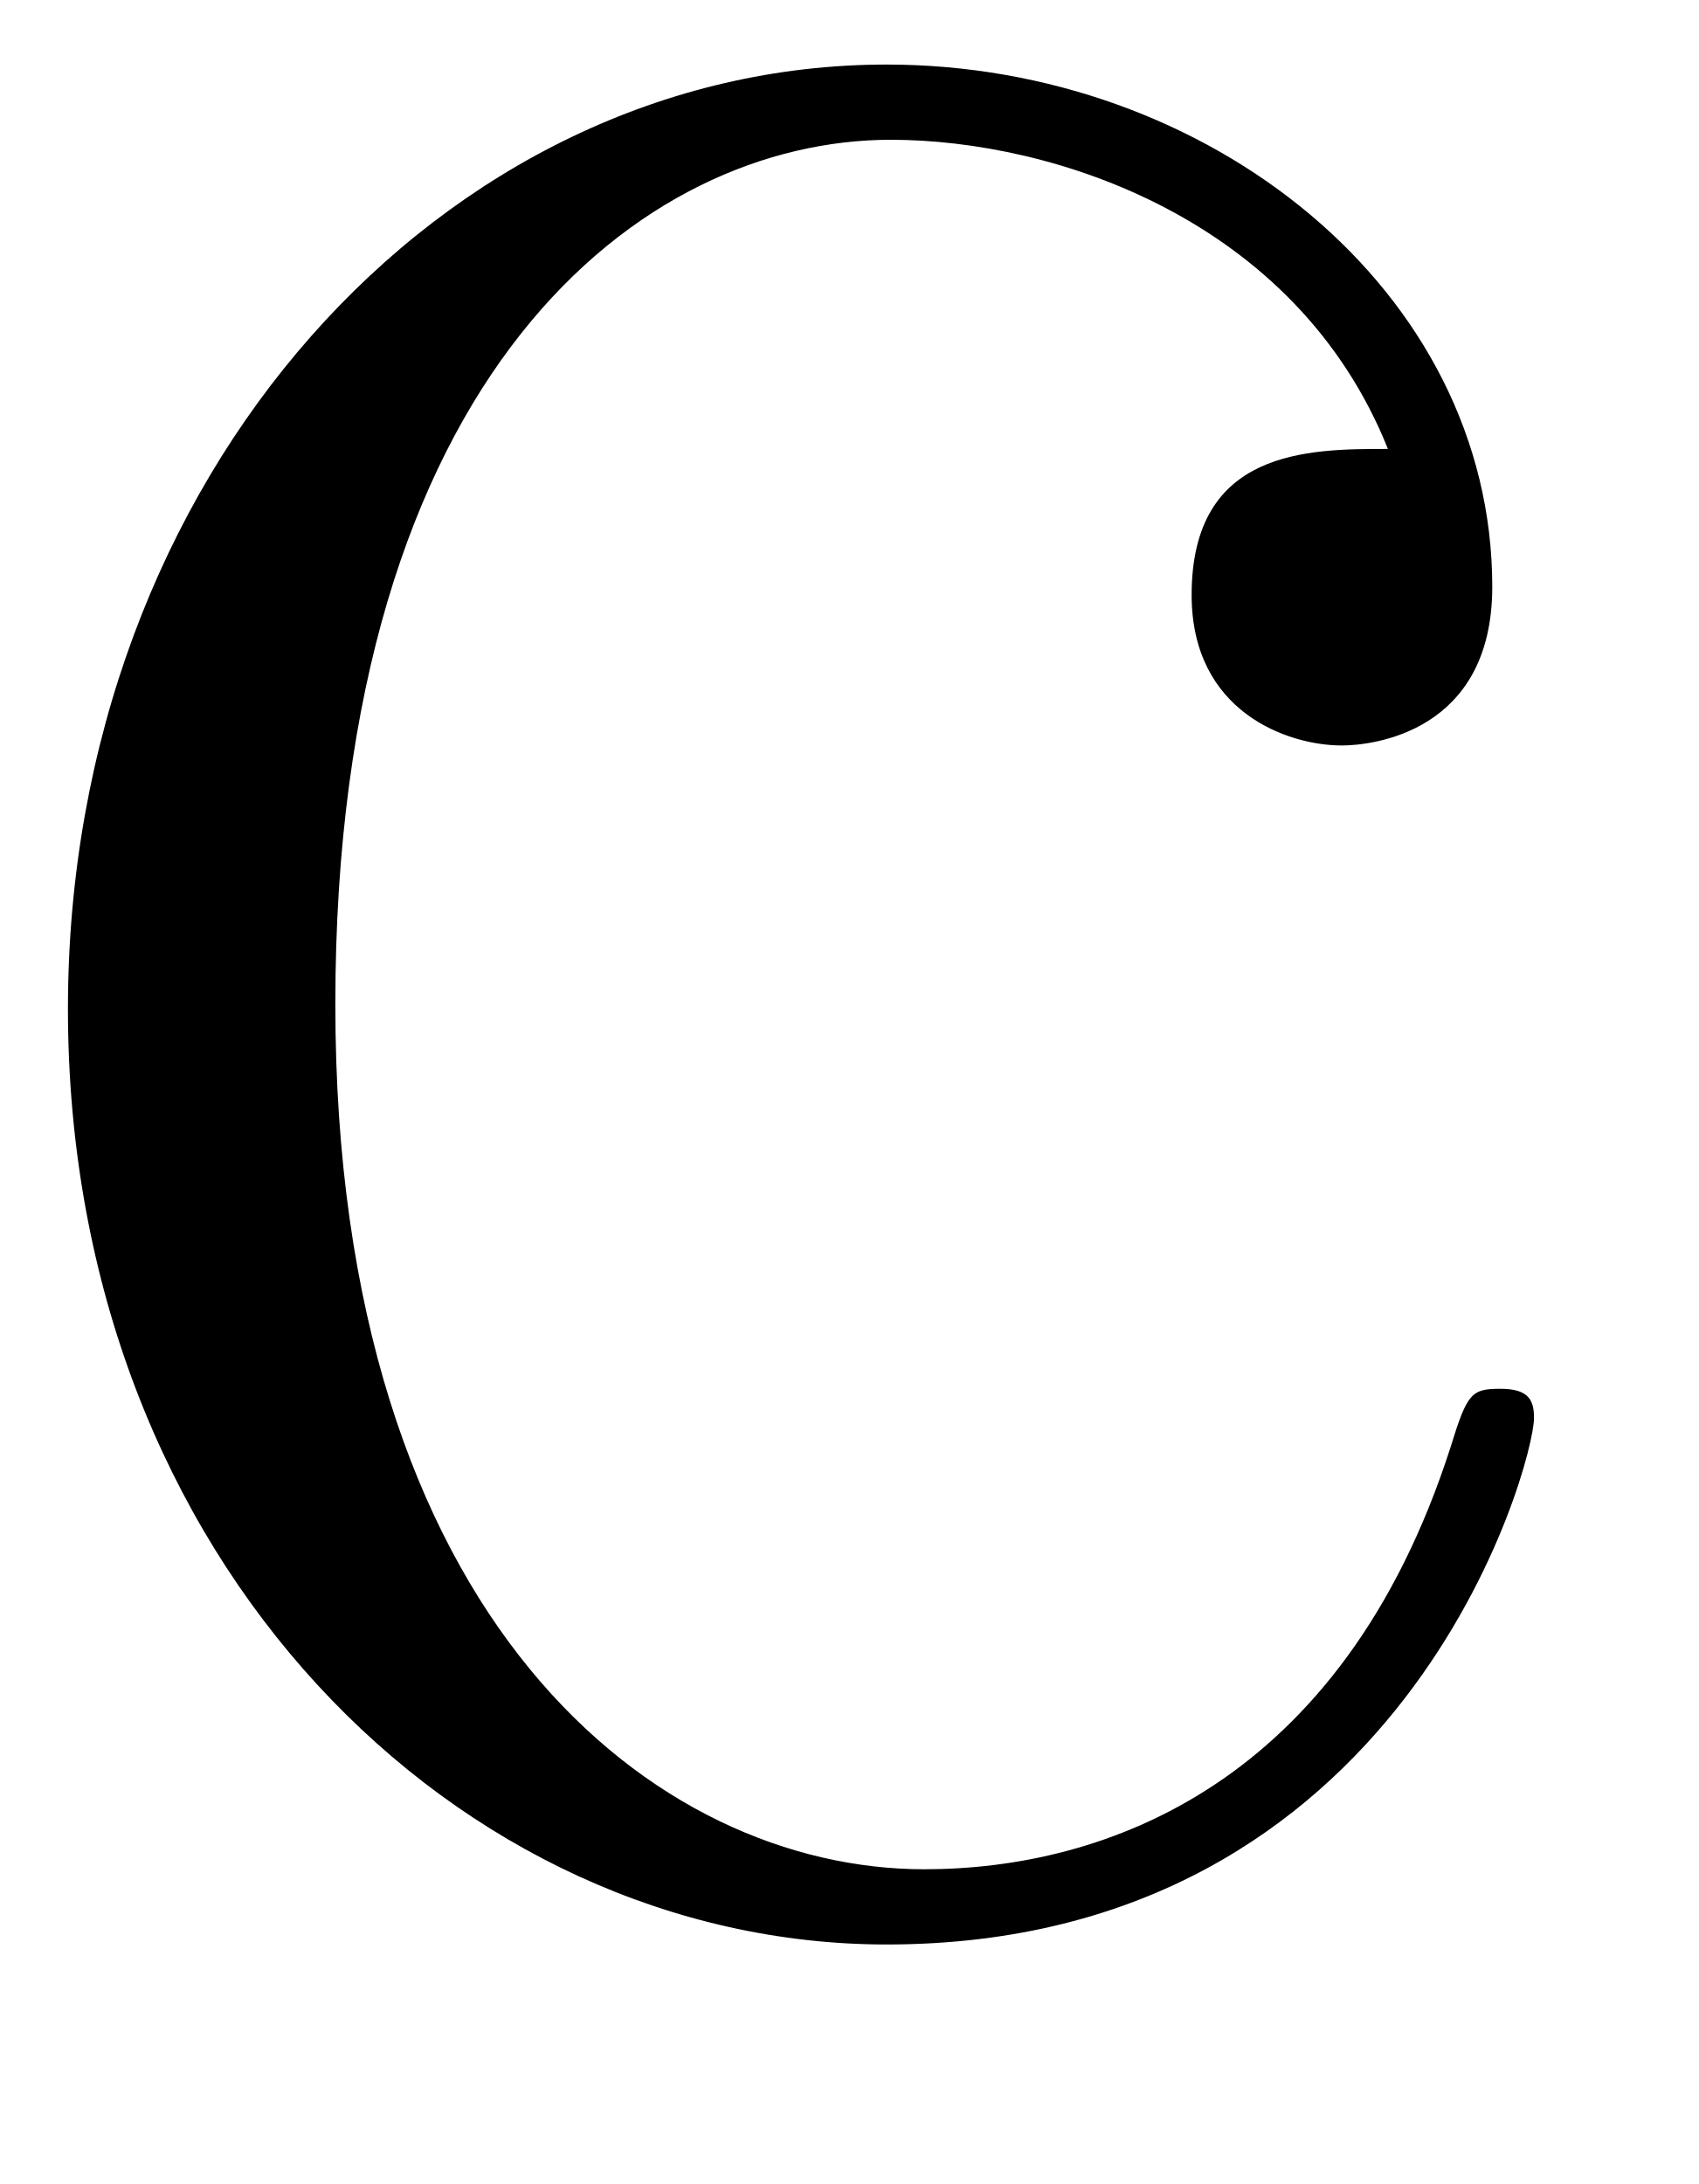
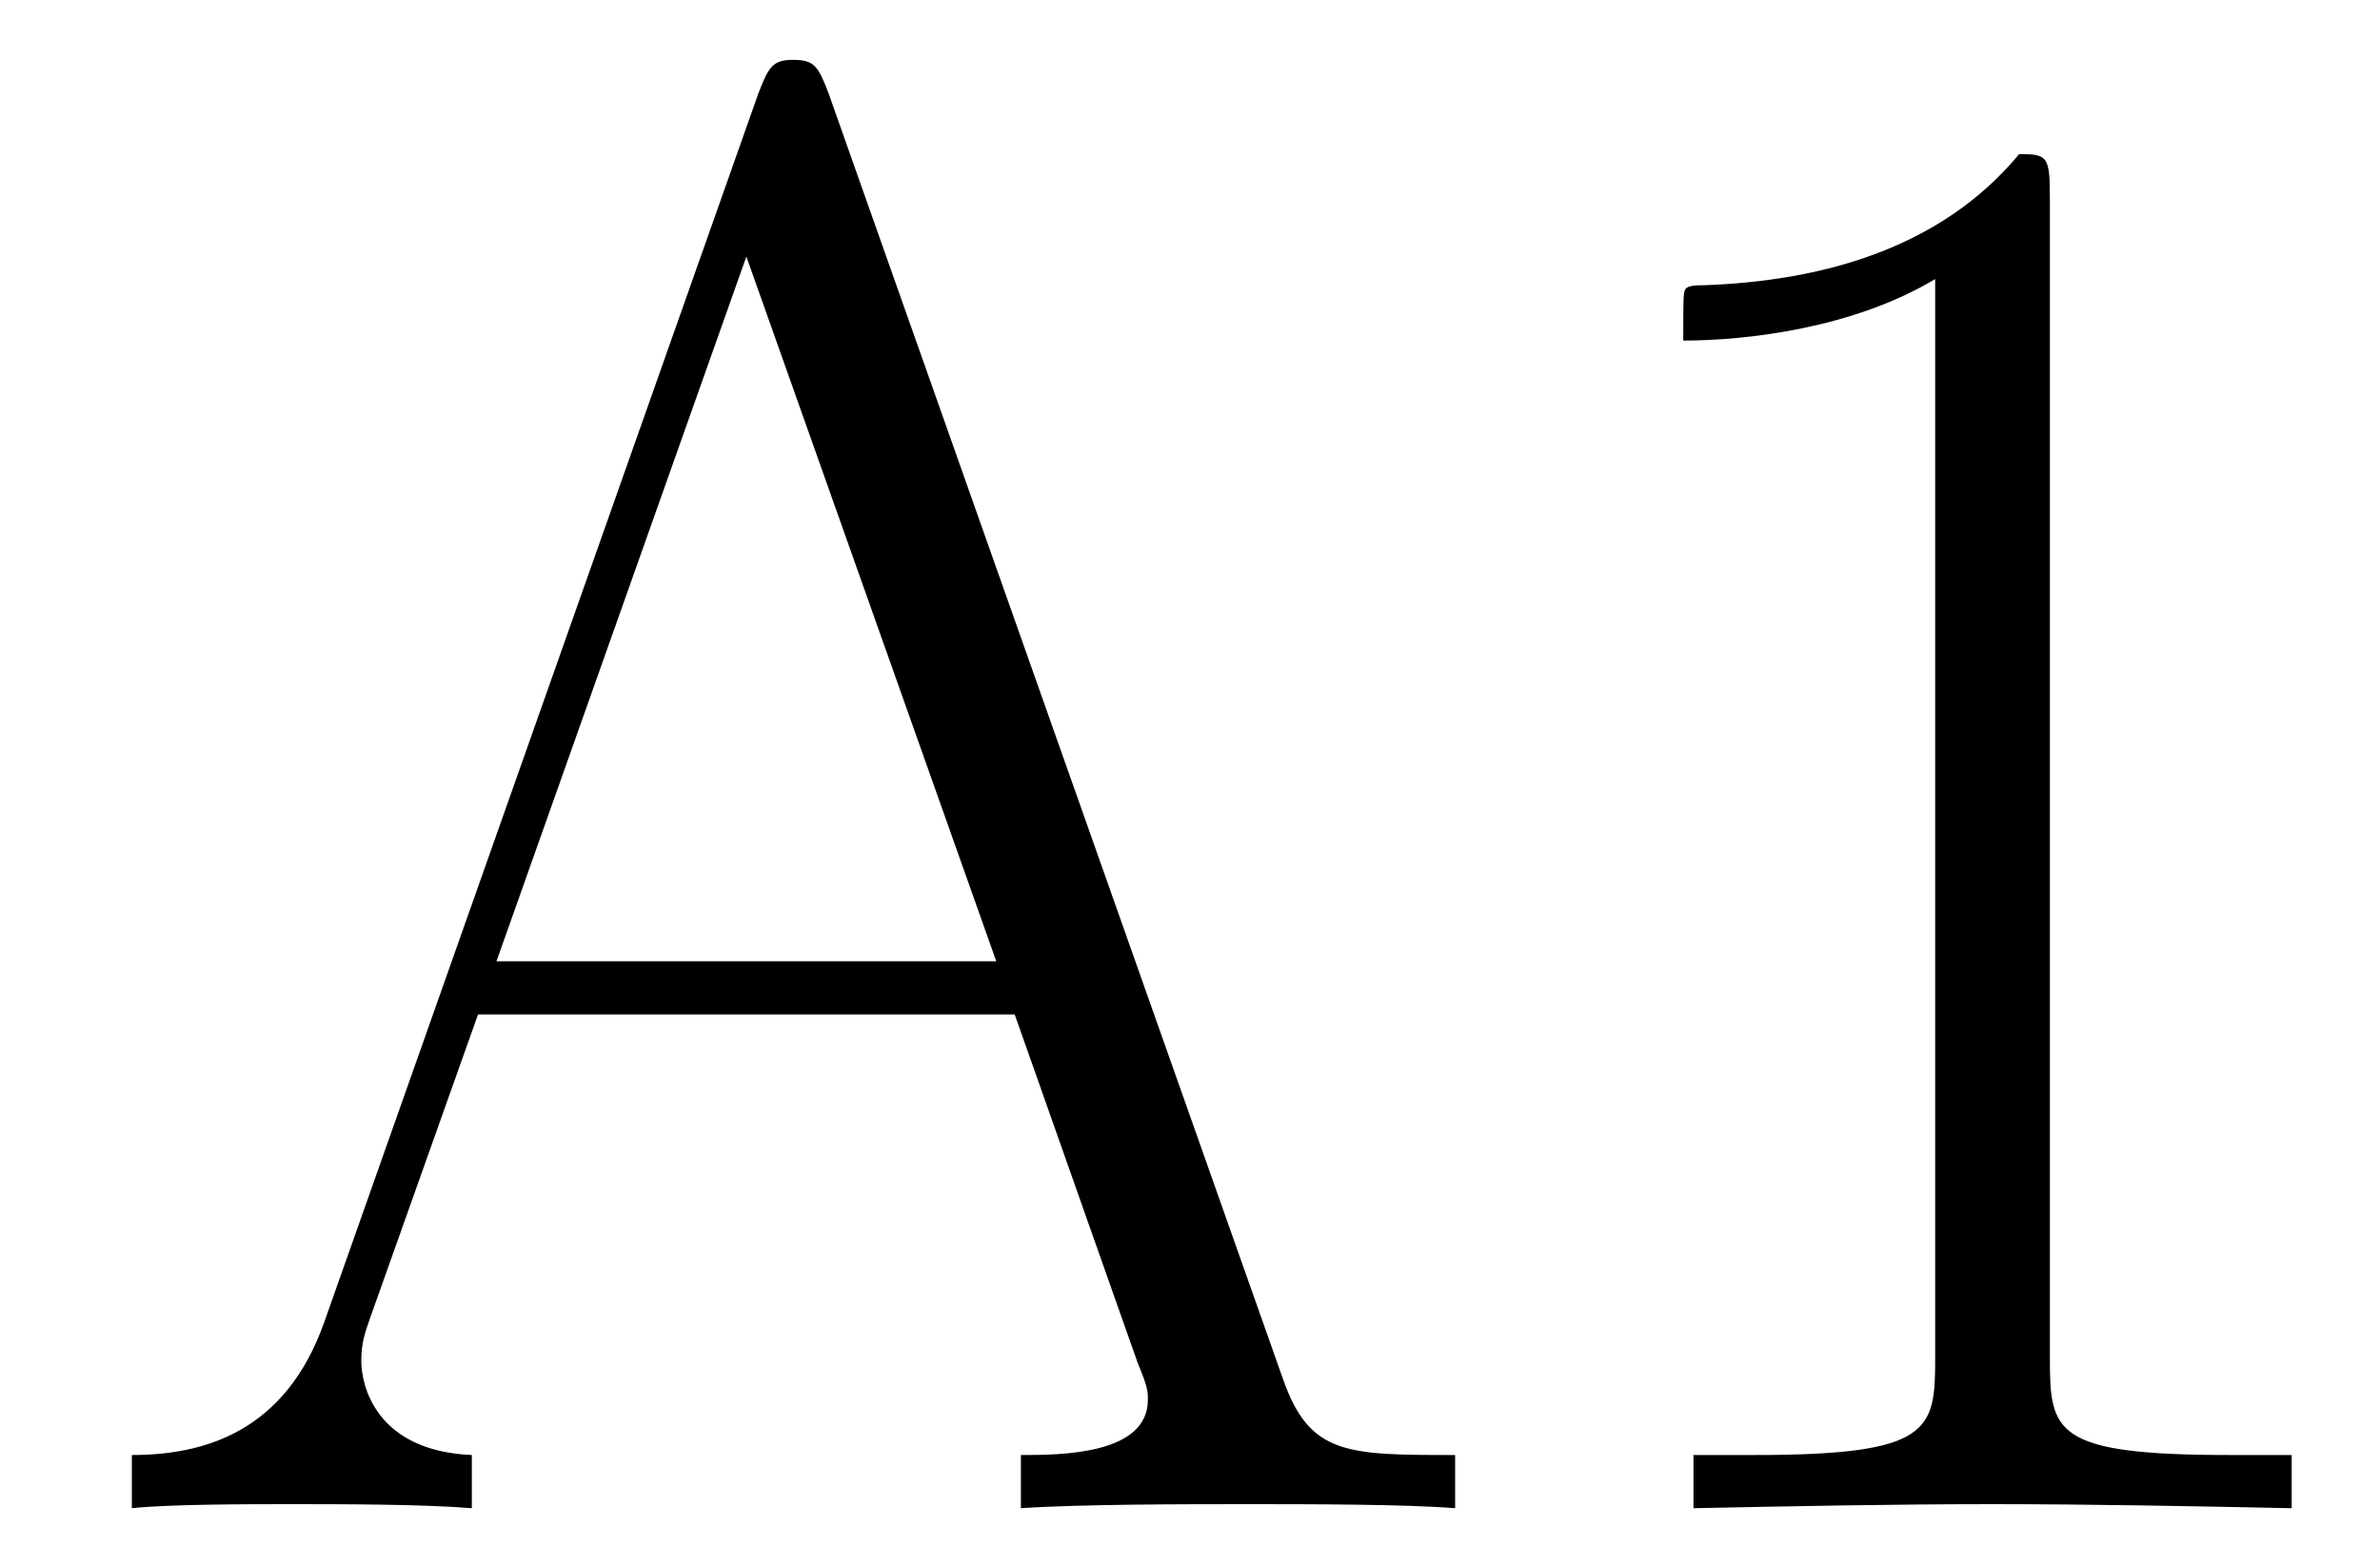
- <svg xmlns="http://www.w3.org/2000/svg" version="1.1" width="7pt" height="9pt" viewBox="0 -9 7 9">
+ <svg xmlns="http://www.w3.org/2000/svg" version="1.1" width="20pt" height="13pt" viewBox="0 -13 20 13">
  <g id="page1">
    <g transform="matrix(1 0 0 -1 0 0)">
-       <path d="M5.72 7.15C5.393 7.15 4.911 7.15 4.911 6.548C4.911 6.066 5.307 5.928 5.53 5.928C5.651 5.928 6.15 5.979 6.15 6.582C6.15 7.804 4.979 8.734 3.654 8.734C1.829 8.734 .28 7.047 .28 4.843C.28 2.554 1.898 .987 3.654 .987C5.789 .987 6.322 2.967 6.322 3.156C6.322 3.225 6.305 3.277 6.184 3.277C6.064 3.277 6.047 3.26 5.978 3.036C5.53 1.642 4.549 1.297 3.809 1.297C2.707 1.297 1.382 2.313 1.382 4.861C1.382 7.477 2.656 8.424 3.671 8.424C4.343 8.424 5.341 8.097 5.72 7.15Z" />
+       <path d="M6.961 12.221C6.875 12.445 6.84 12.497 6.668 12.497S6.462 12.445 6.375 12.221L2.726 1.893C2.399 .963 1.71 .773 1.108 .773V.326C1.418 .36 2.106 .36 2.434 .36C2.864 .36 3.552 .36 3.965 .326V.773C3.156 .808 3.036 1.359 3.036 1.565C3.036 1.72 3.07 1.806 3.105 1.91L4.017 4.475H8.527L9.56 1.548C9.646 1.342 9.646 1.307 9.646 1.238C9.646 .773 8.906 .773 8.579 .773V.326C9.078 .36 9.973 .36 10.507 .36C10.955 .36 11.815 .36 12.228 .326V.773C11.316 .773 11.006 .773 10.782 1.41L6.961 12.221ZM6.272 10.844L8.372 4.922H4.172L6.272 10.844ZM17.226 11.326C17.226 11.687 17.209 11.705 16.968 11.705C16.297 10.896 15.281 10.637 14.317 10.603C14.266 10.603 14.18 10.603 14.162 10.568C14.145 10.534 14.145 10.5 14.145 10.138C14.679 10.138 15.574 10.242 16.262 10.655V1.583C16.262 .98 16.228 .773 14.747 .773H14.231V.326C15.057 .343 15.918 .36 16.744 .36C17.571 .36 18.431 .343 19.258 .326V.773H18.741C17.261 .773 17.226 .963 17.226 1.583V11.326Z" />
    </g>
  </g>
</svg>
